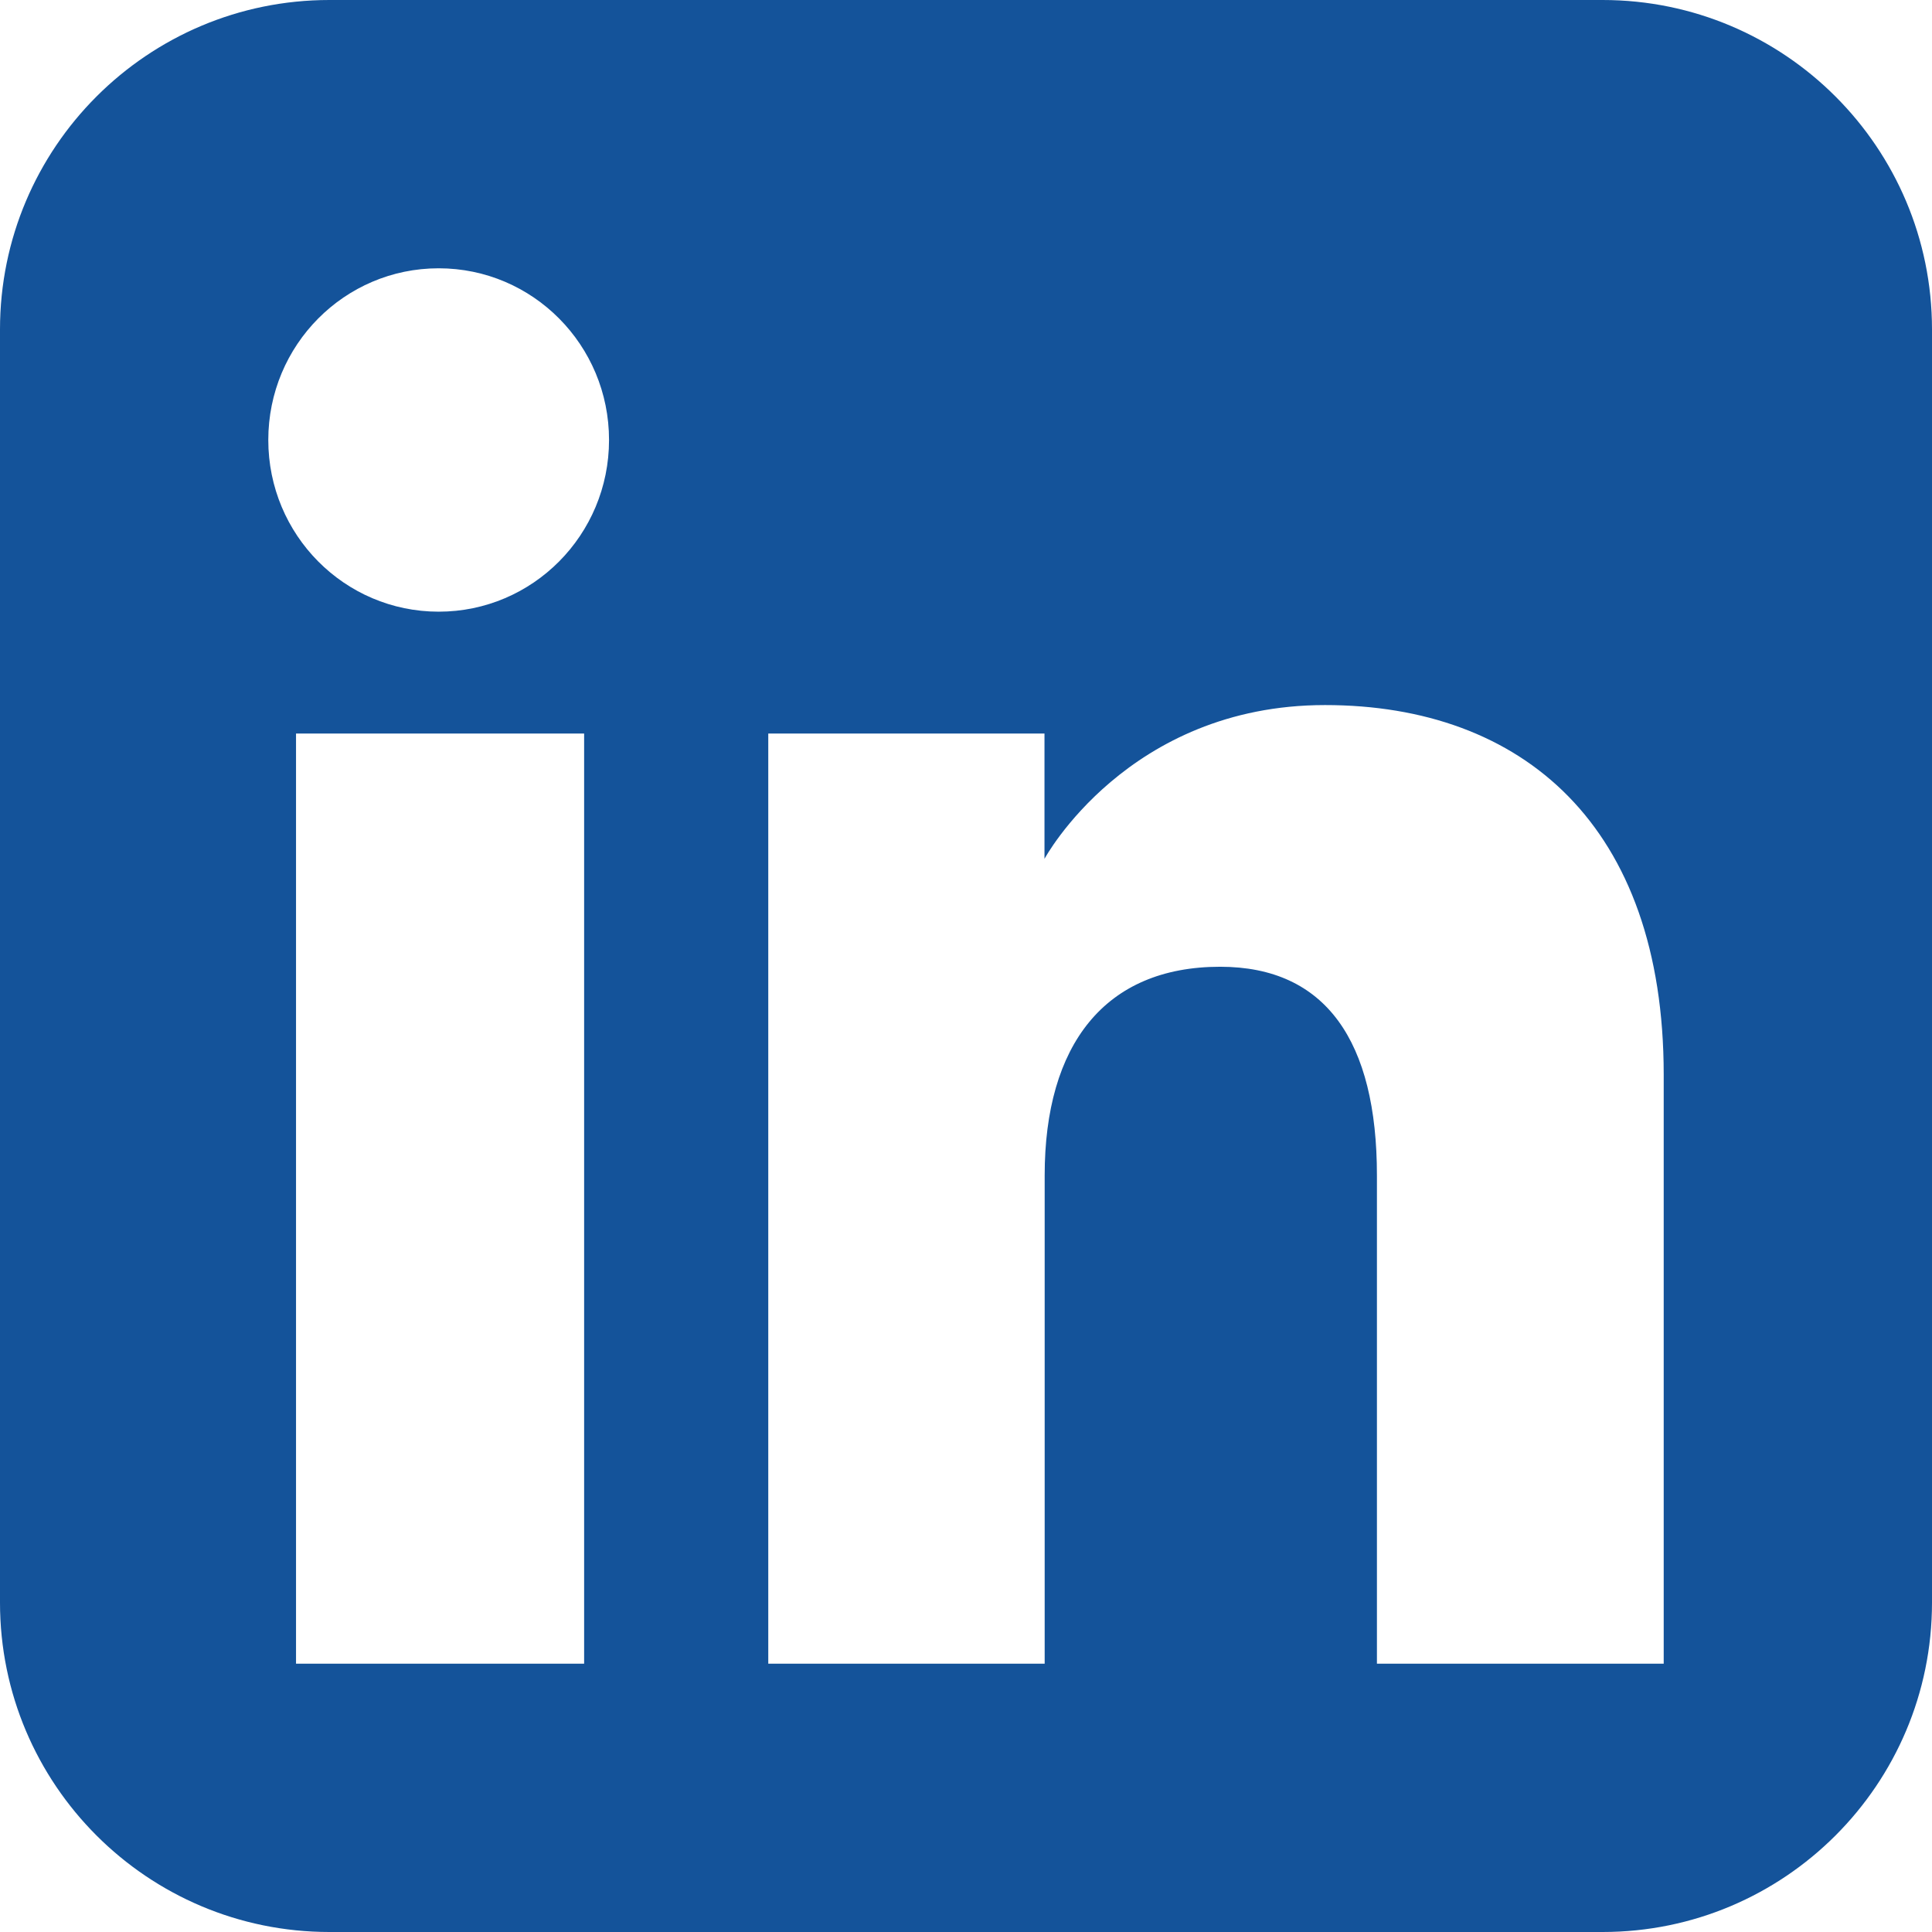
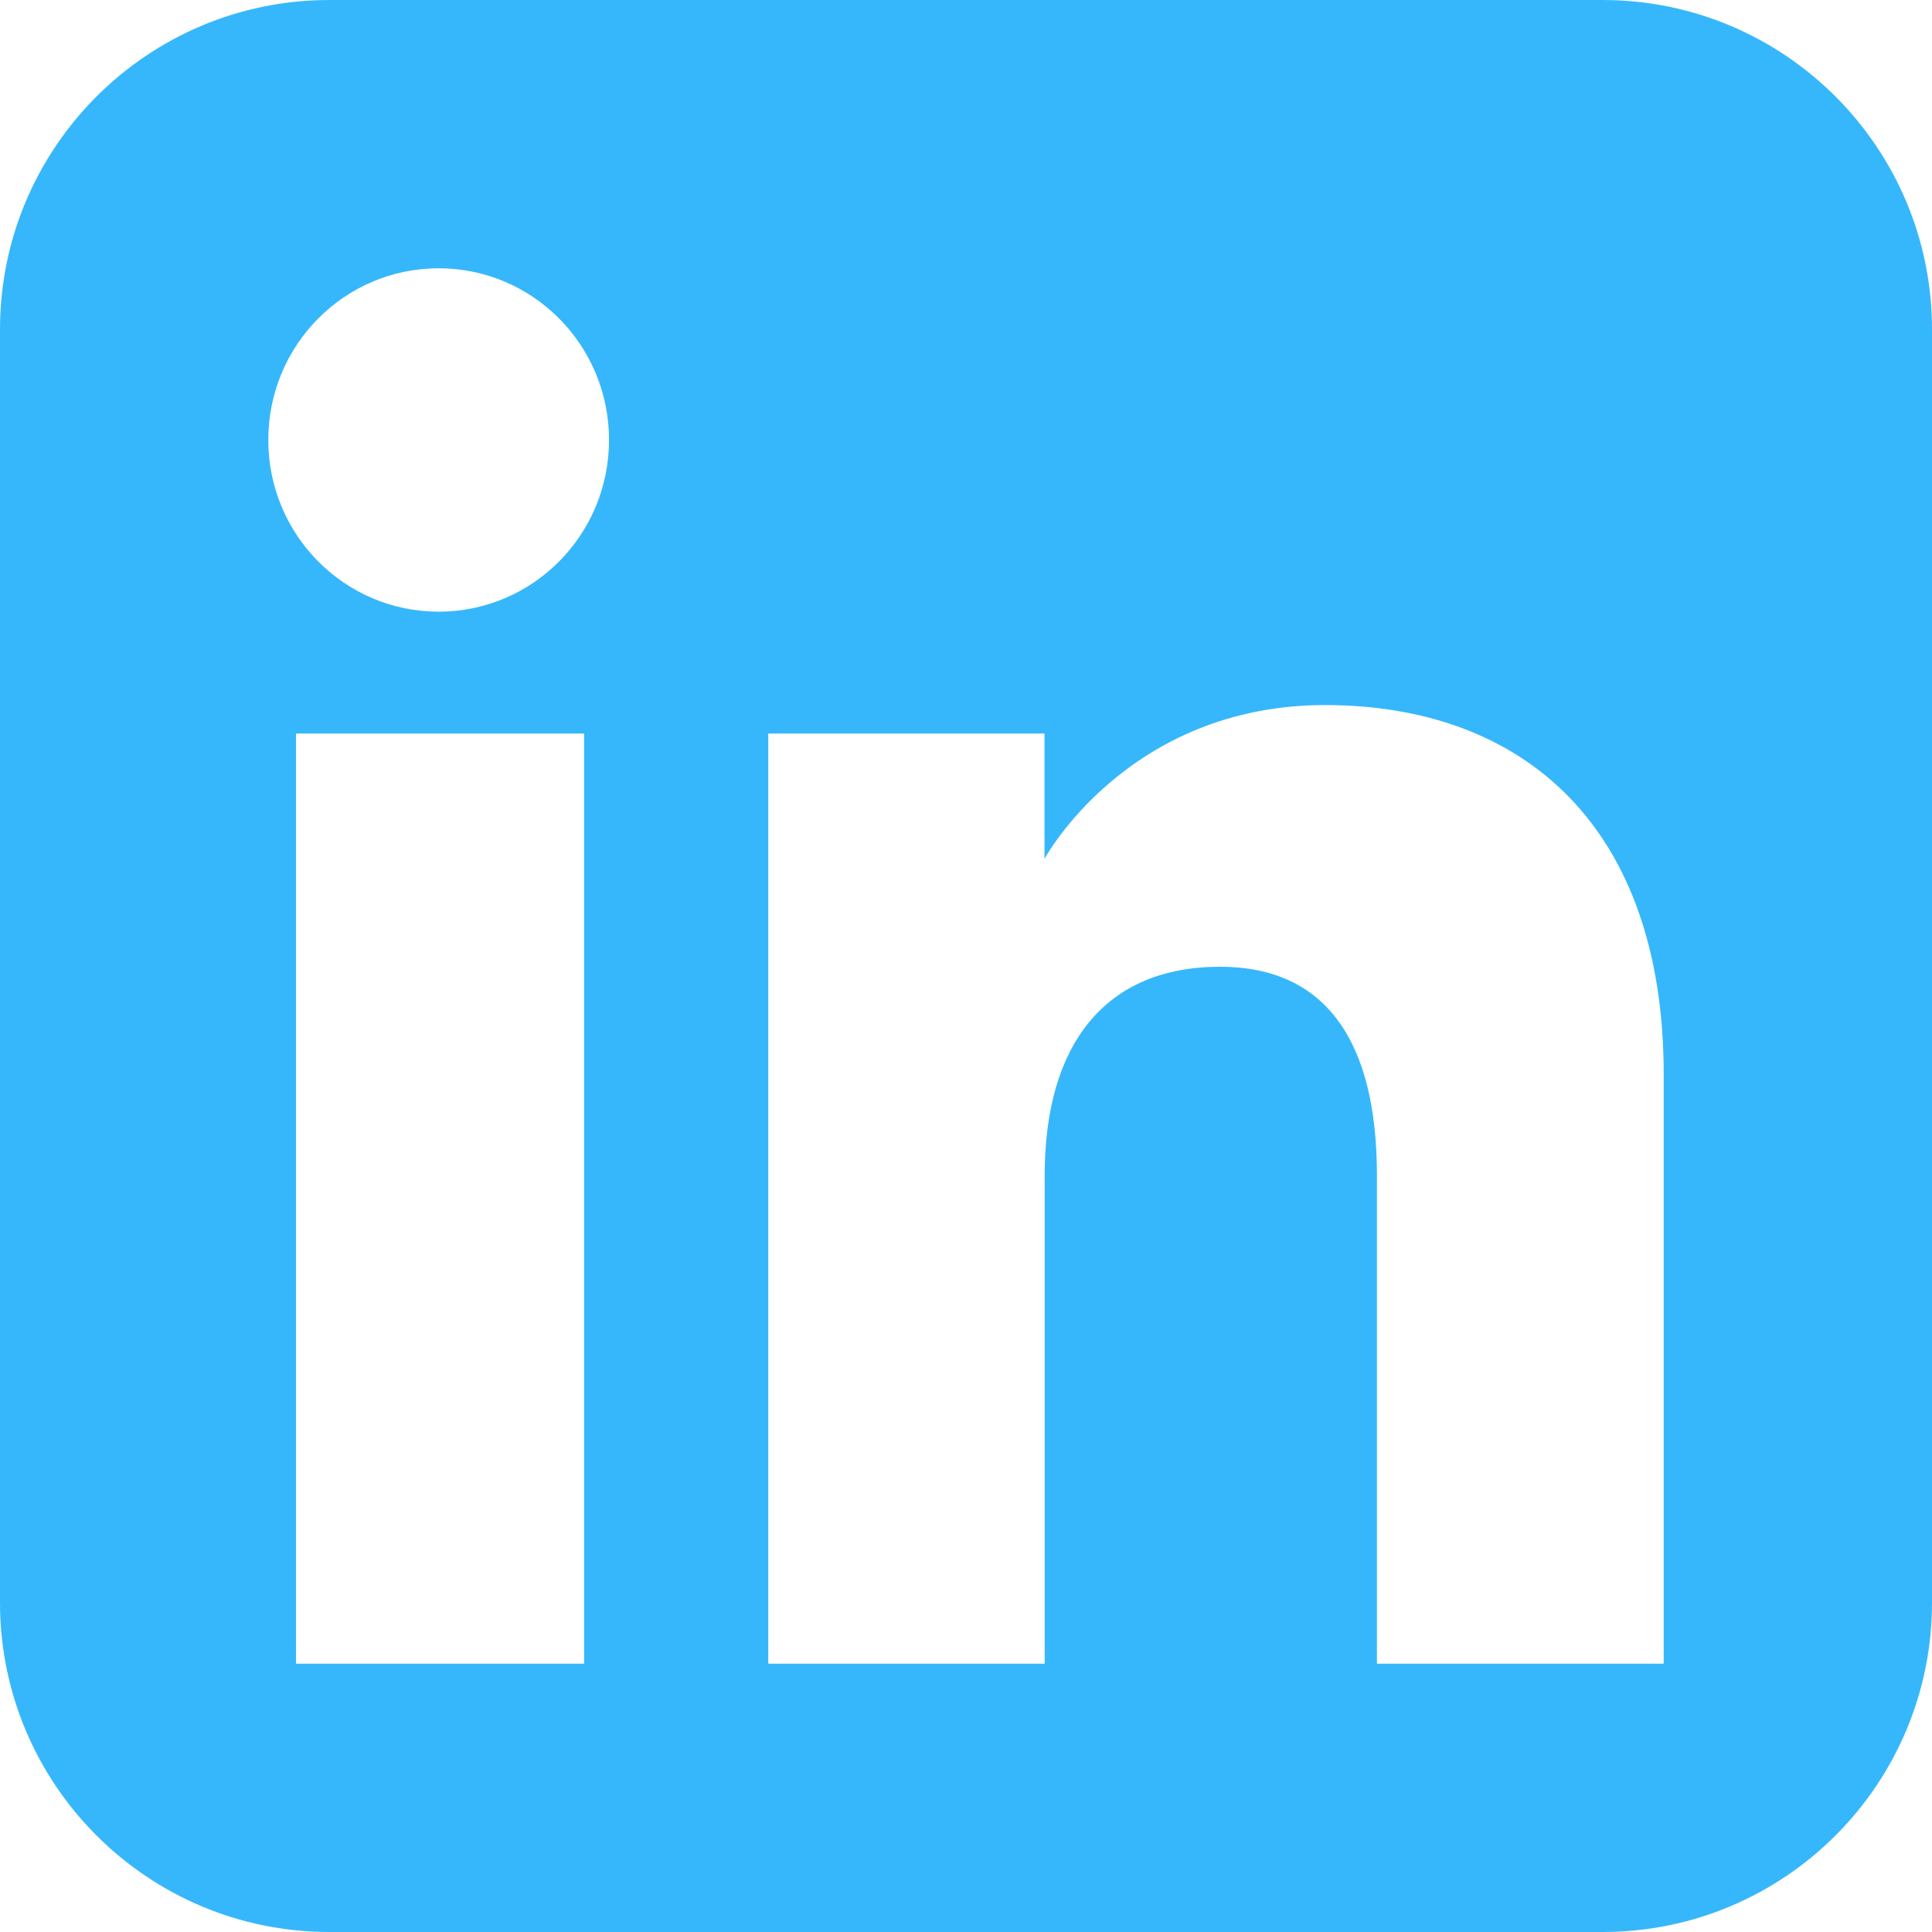
<svg xmlns="http://www.w3.org/2000/svg" version="1.1" id="Layer_1" x="0px" y="0px" viewBox="0 0 1024 1024" style="enable-background:new 0 0 1024 1024;" xml:space="preserve">
  <style type="text/css">
- 	.st0{fill-rule:evenodd;clip-rule:evenodd;fill:#14539A;}
- </style>
+ 		.st0 {
+ 			fill-rule: evenodd;
+ 			clip-rule: evenodd;
+ 			fill: #36b7fc;
+ 		}
+ 	</style>
  <path class="st0" d="M849.4,0H174.6C78.2,0,0,78.2,0,174.6v674.8C0,945.8,78.2,1024,174.6,1024h674.8c96.4,0,174.6-78.2,174.6-174.6  V174.6C1024,78.2,945.8,0,849.4,0z M309.6,881.8H156.9v-493h152.7V881.8z M232.5,324.2c-49.9,0-90.3-40.7-90.3-91s40.4-91,90.3-91  s90.3,40.7,90.3,91S282.4,324.2,232.5,324.2z M881.8,881.8h-152V623c0-71-27-110.6-83.1-110.6c-61.1,0-93,41.3-93,110.6v258.8H407.2  v-493h146.4v66.4c0,0,44-81.5,148.7-81.5s179.5,63.9,179.5,195.9V881.8z" />
</svg>
